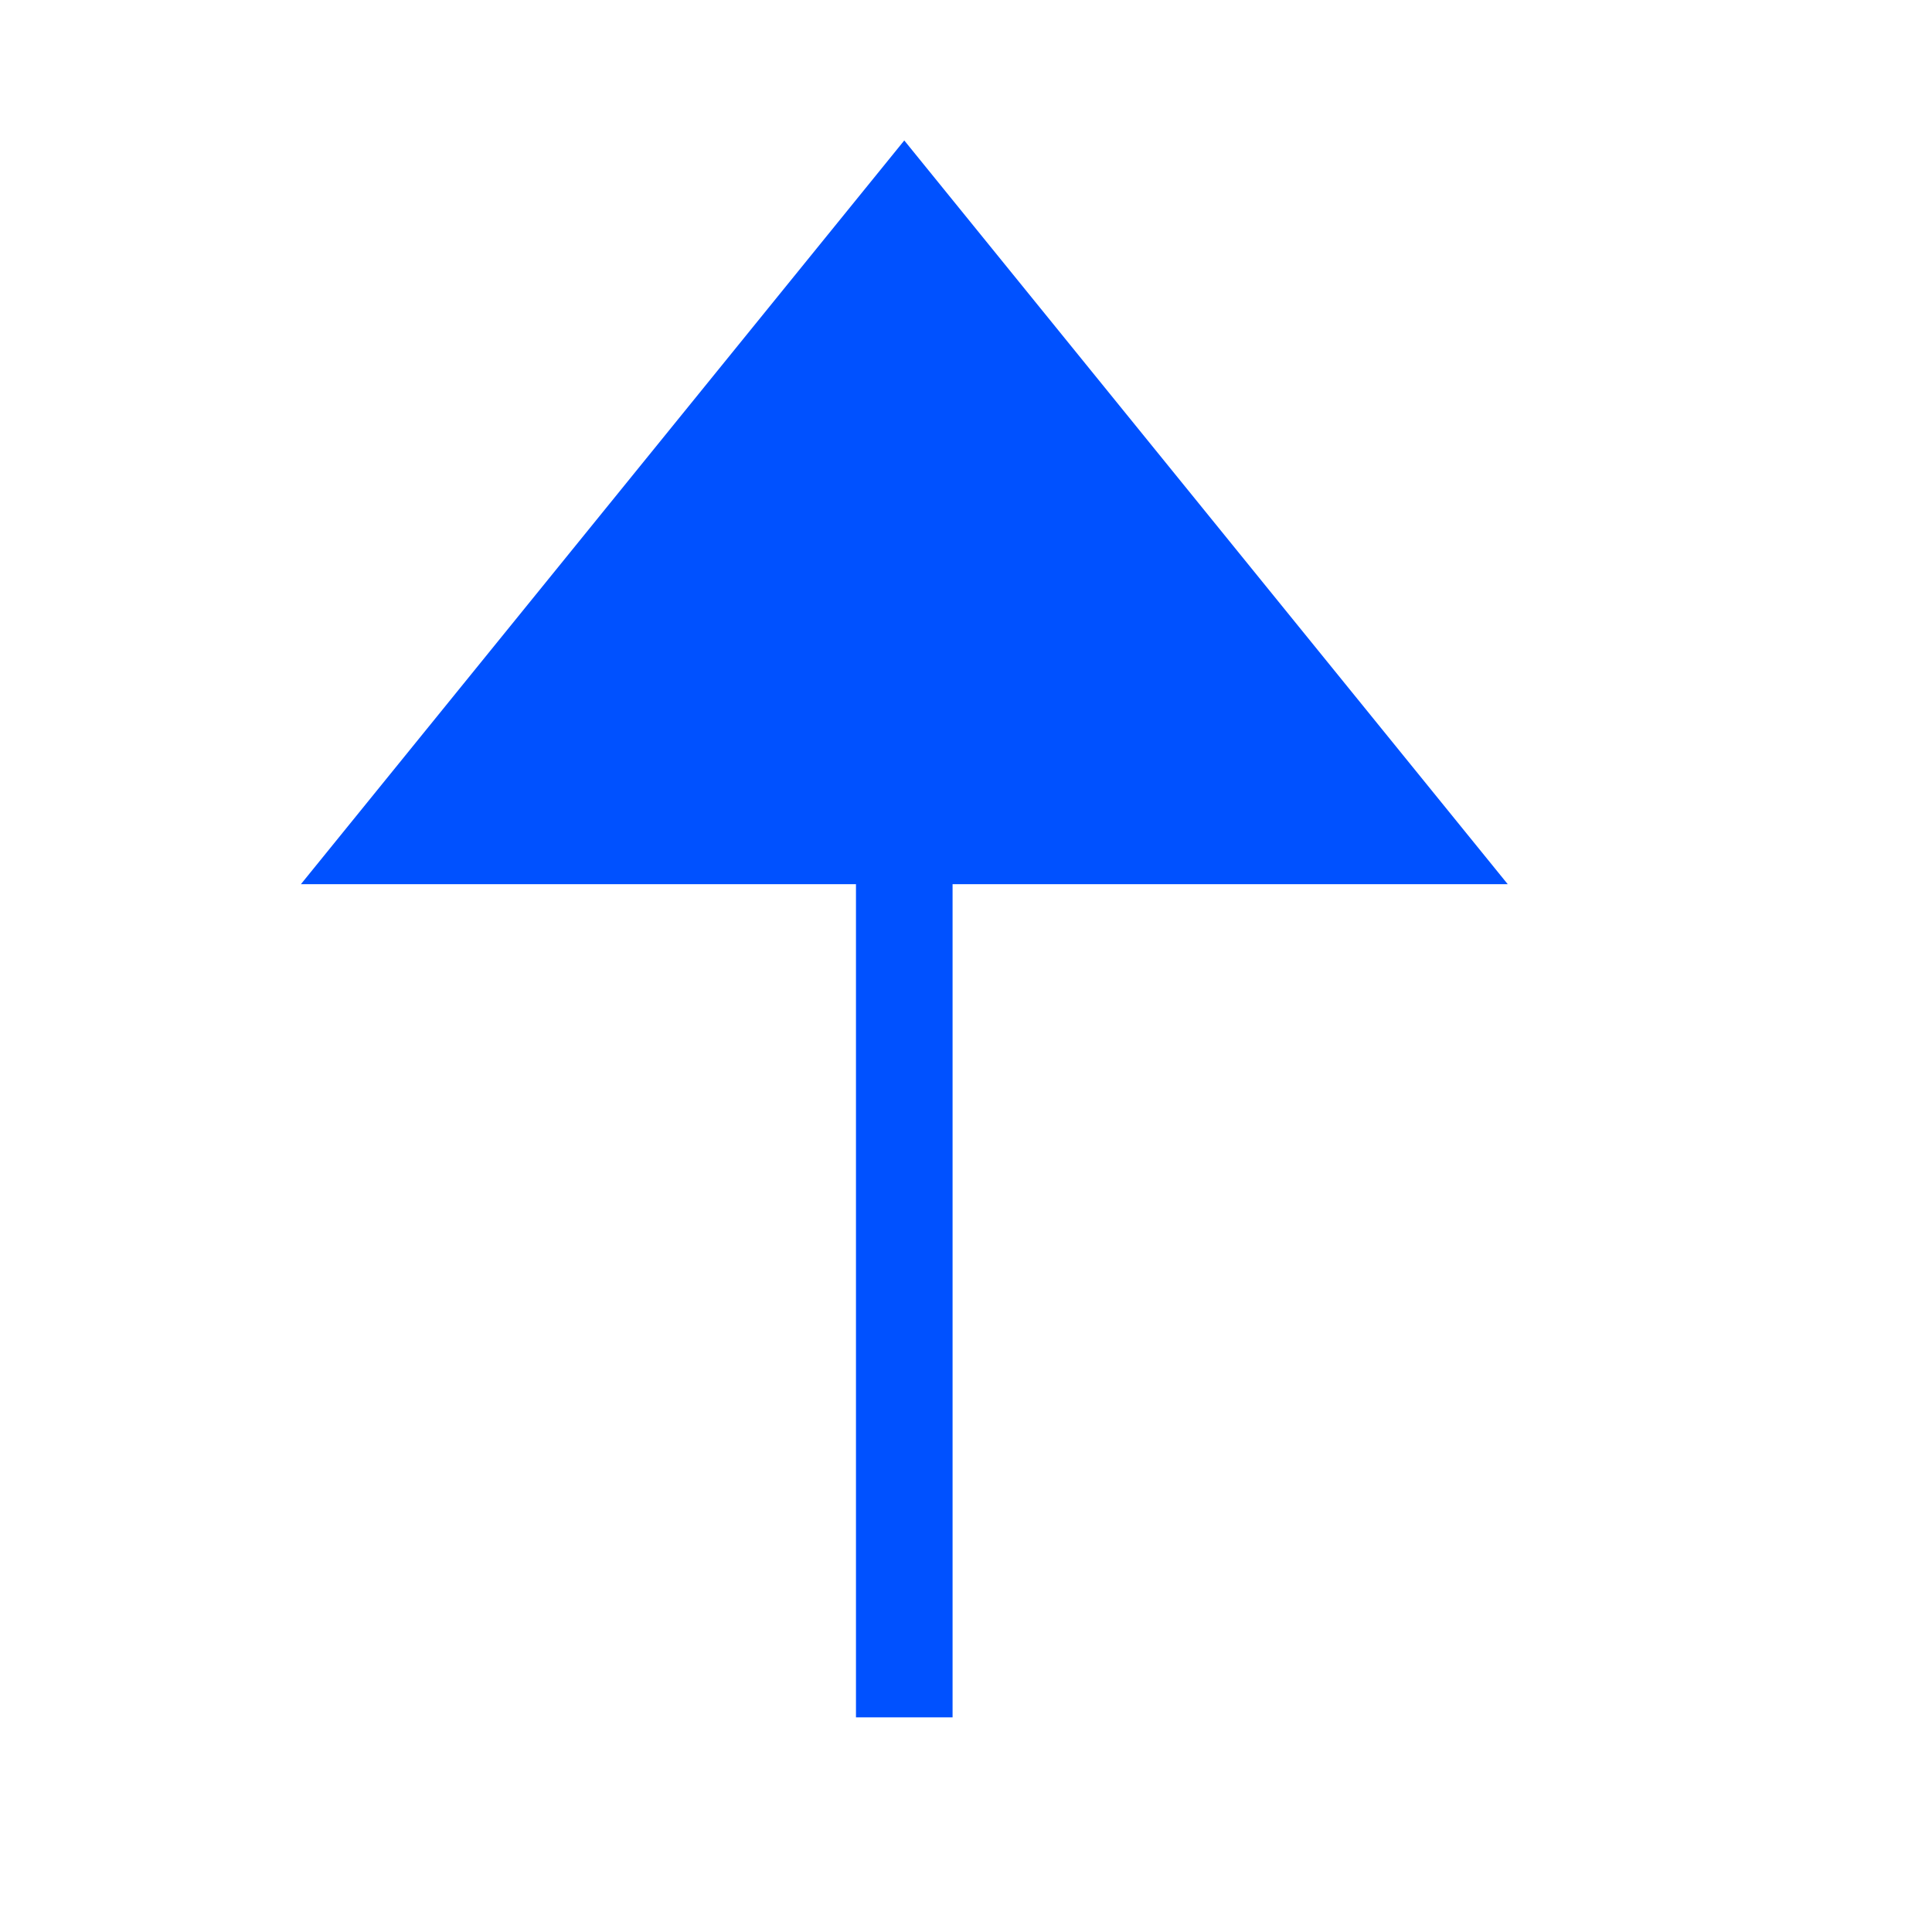
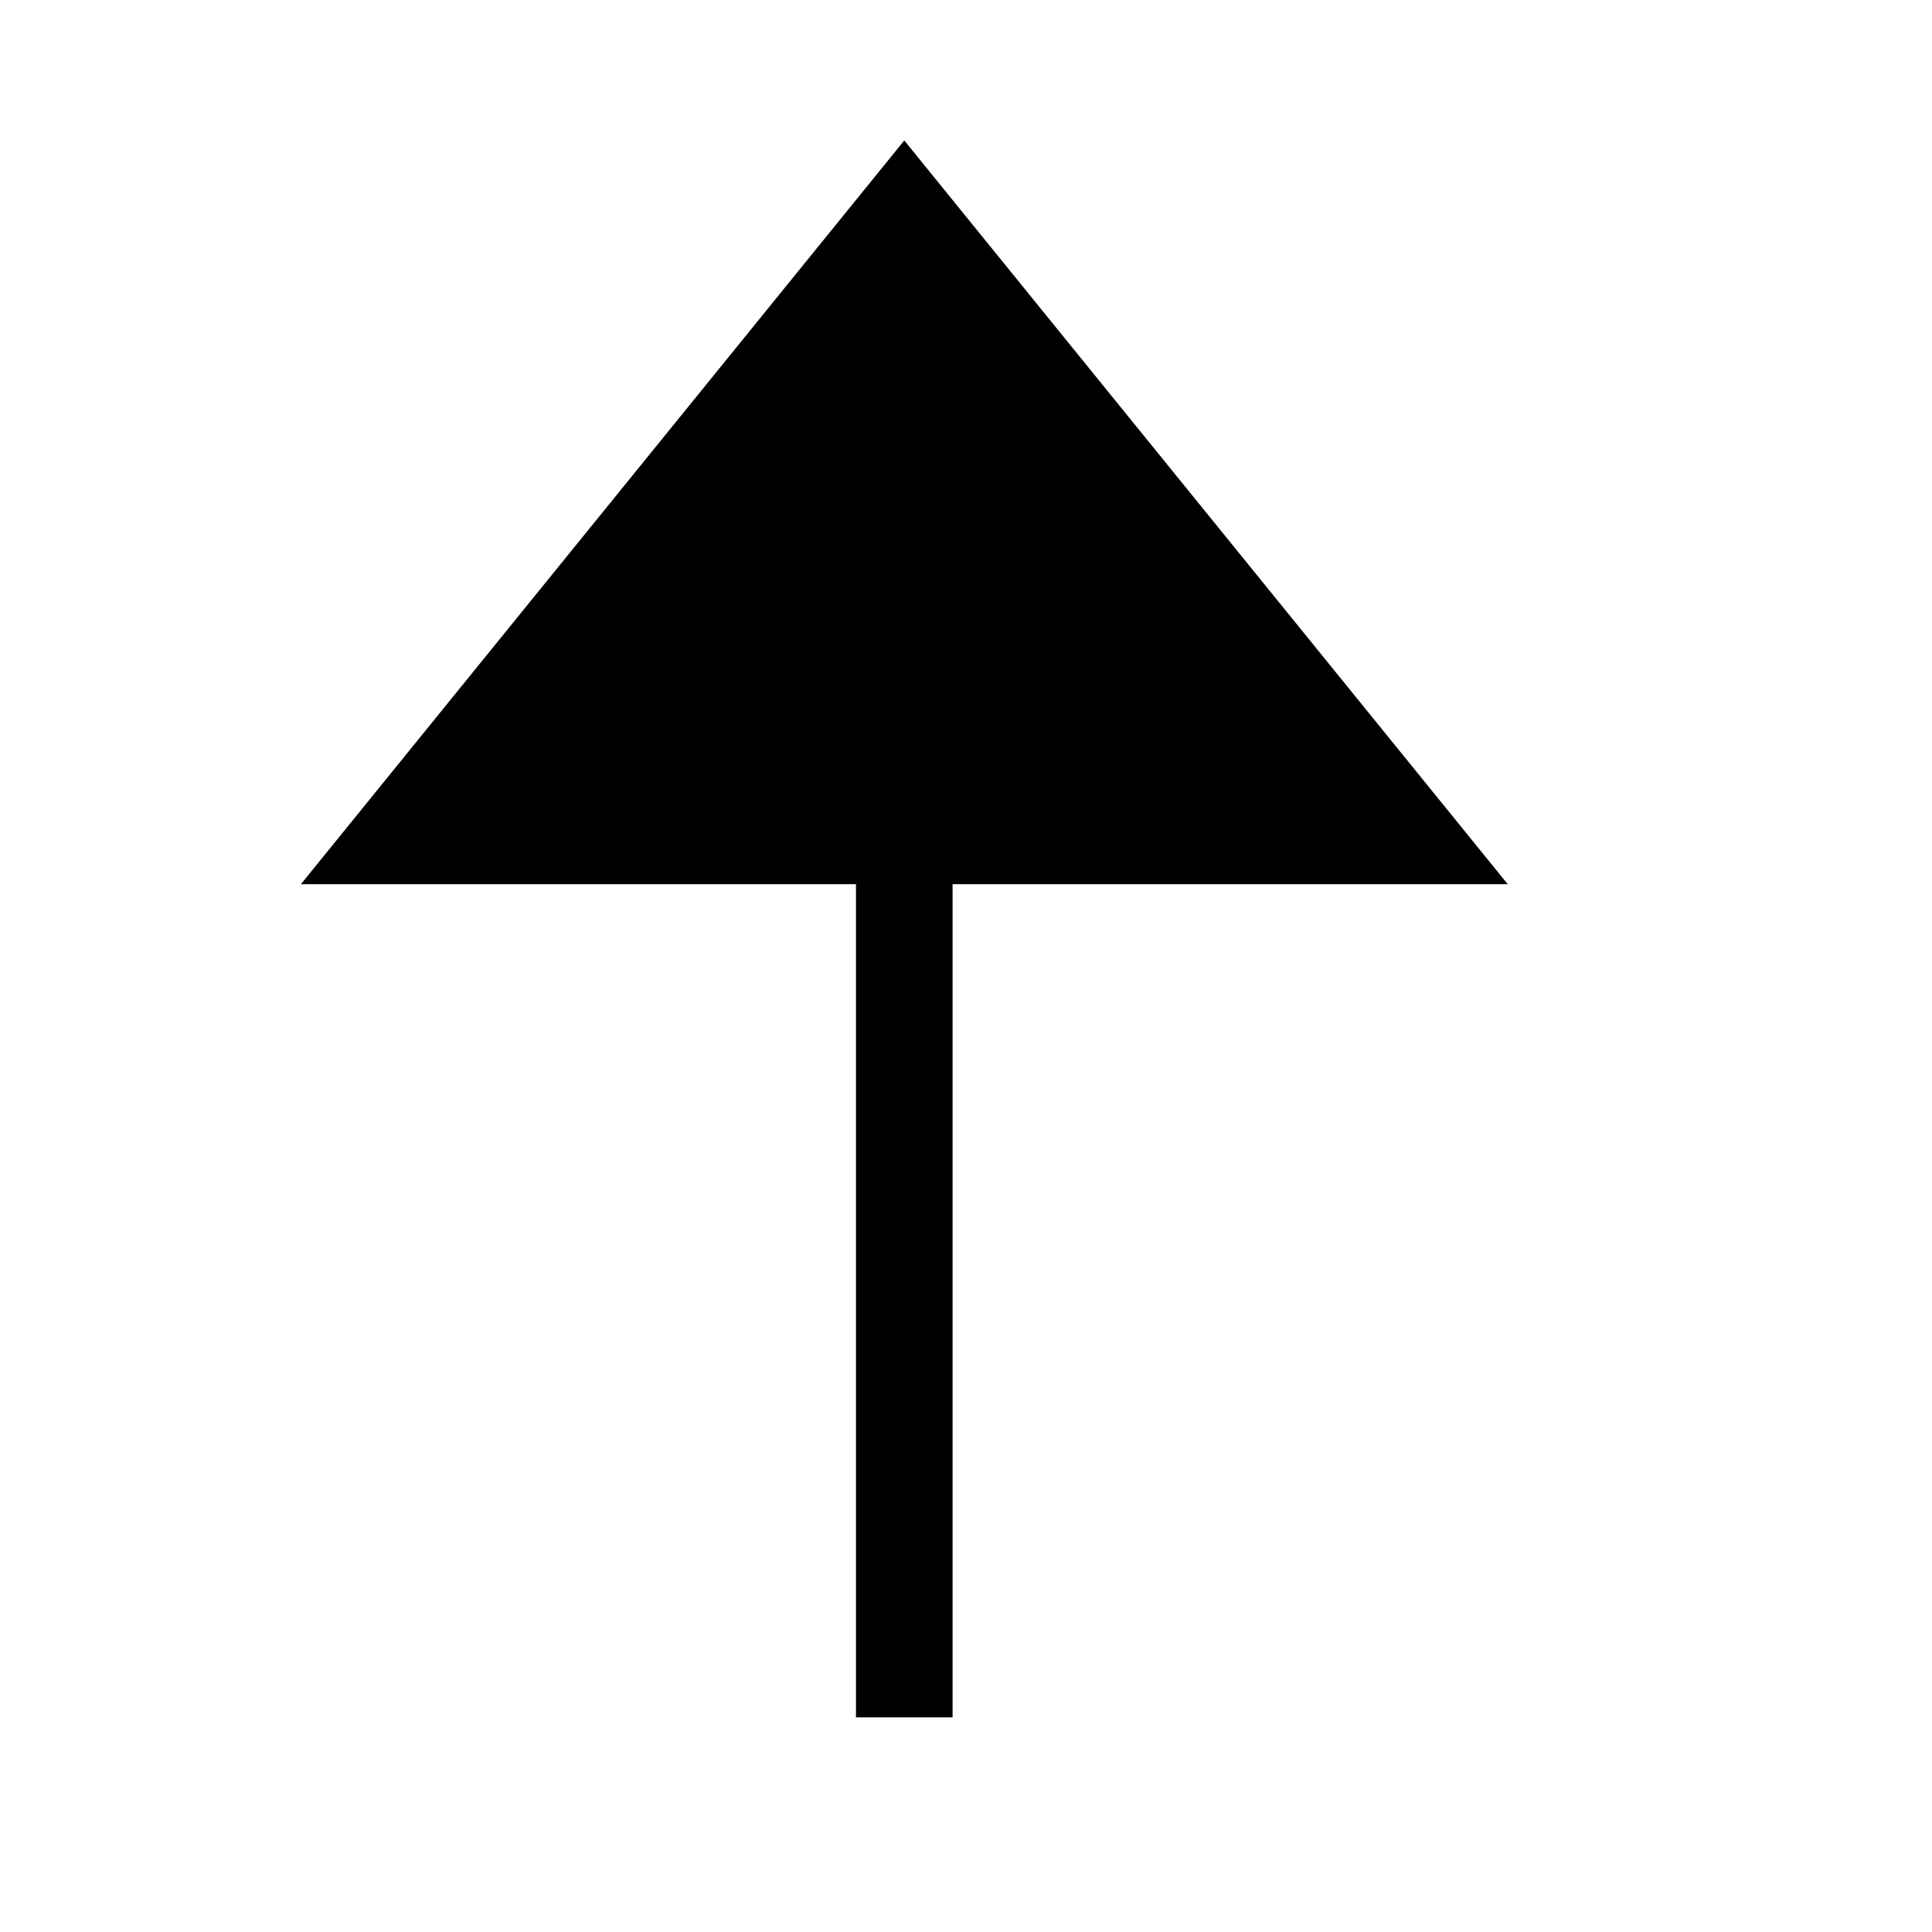
<svg xmlns="http://www.w3.org/2000/svg" width="20" height="20" viewBox="0 0 20 20" fill="none">
-   <path fill-rule="evenodd" clip-rule="evenodd" d="M3.115 9.153L9.361 1.454L15.608 9.153L9.861 9.153V17.778H8.861V9.153L3.115 9.153Z" fill="#0051FF" />
+   <path fill-rule="evenodd" clip-rule="evenodd" d="M3.115 9.153L9.361 1.454L15.608 9.153L9.861 9.153V17.778H8.861V9.153L3.115 9.153Z" fill="currentColor" />
</svg>
